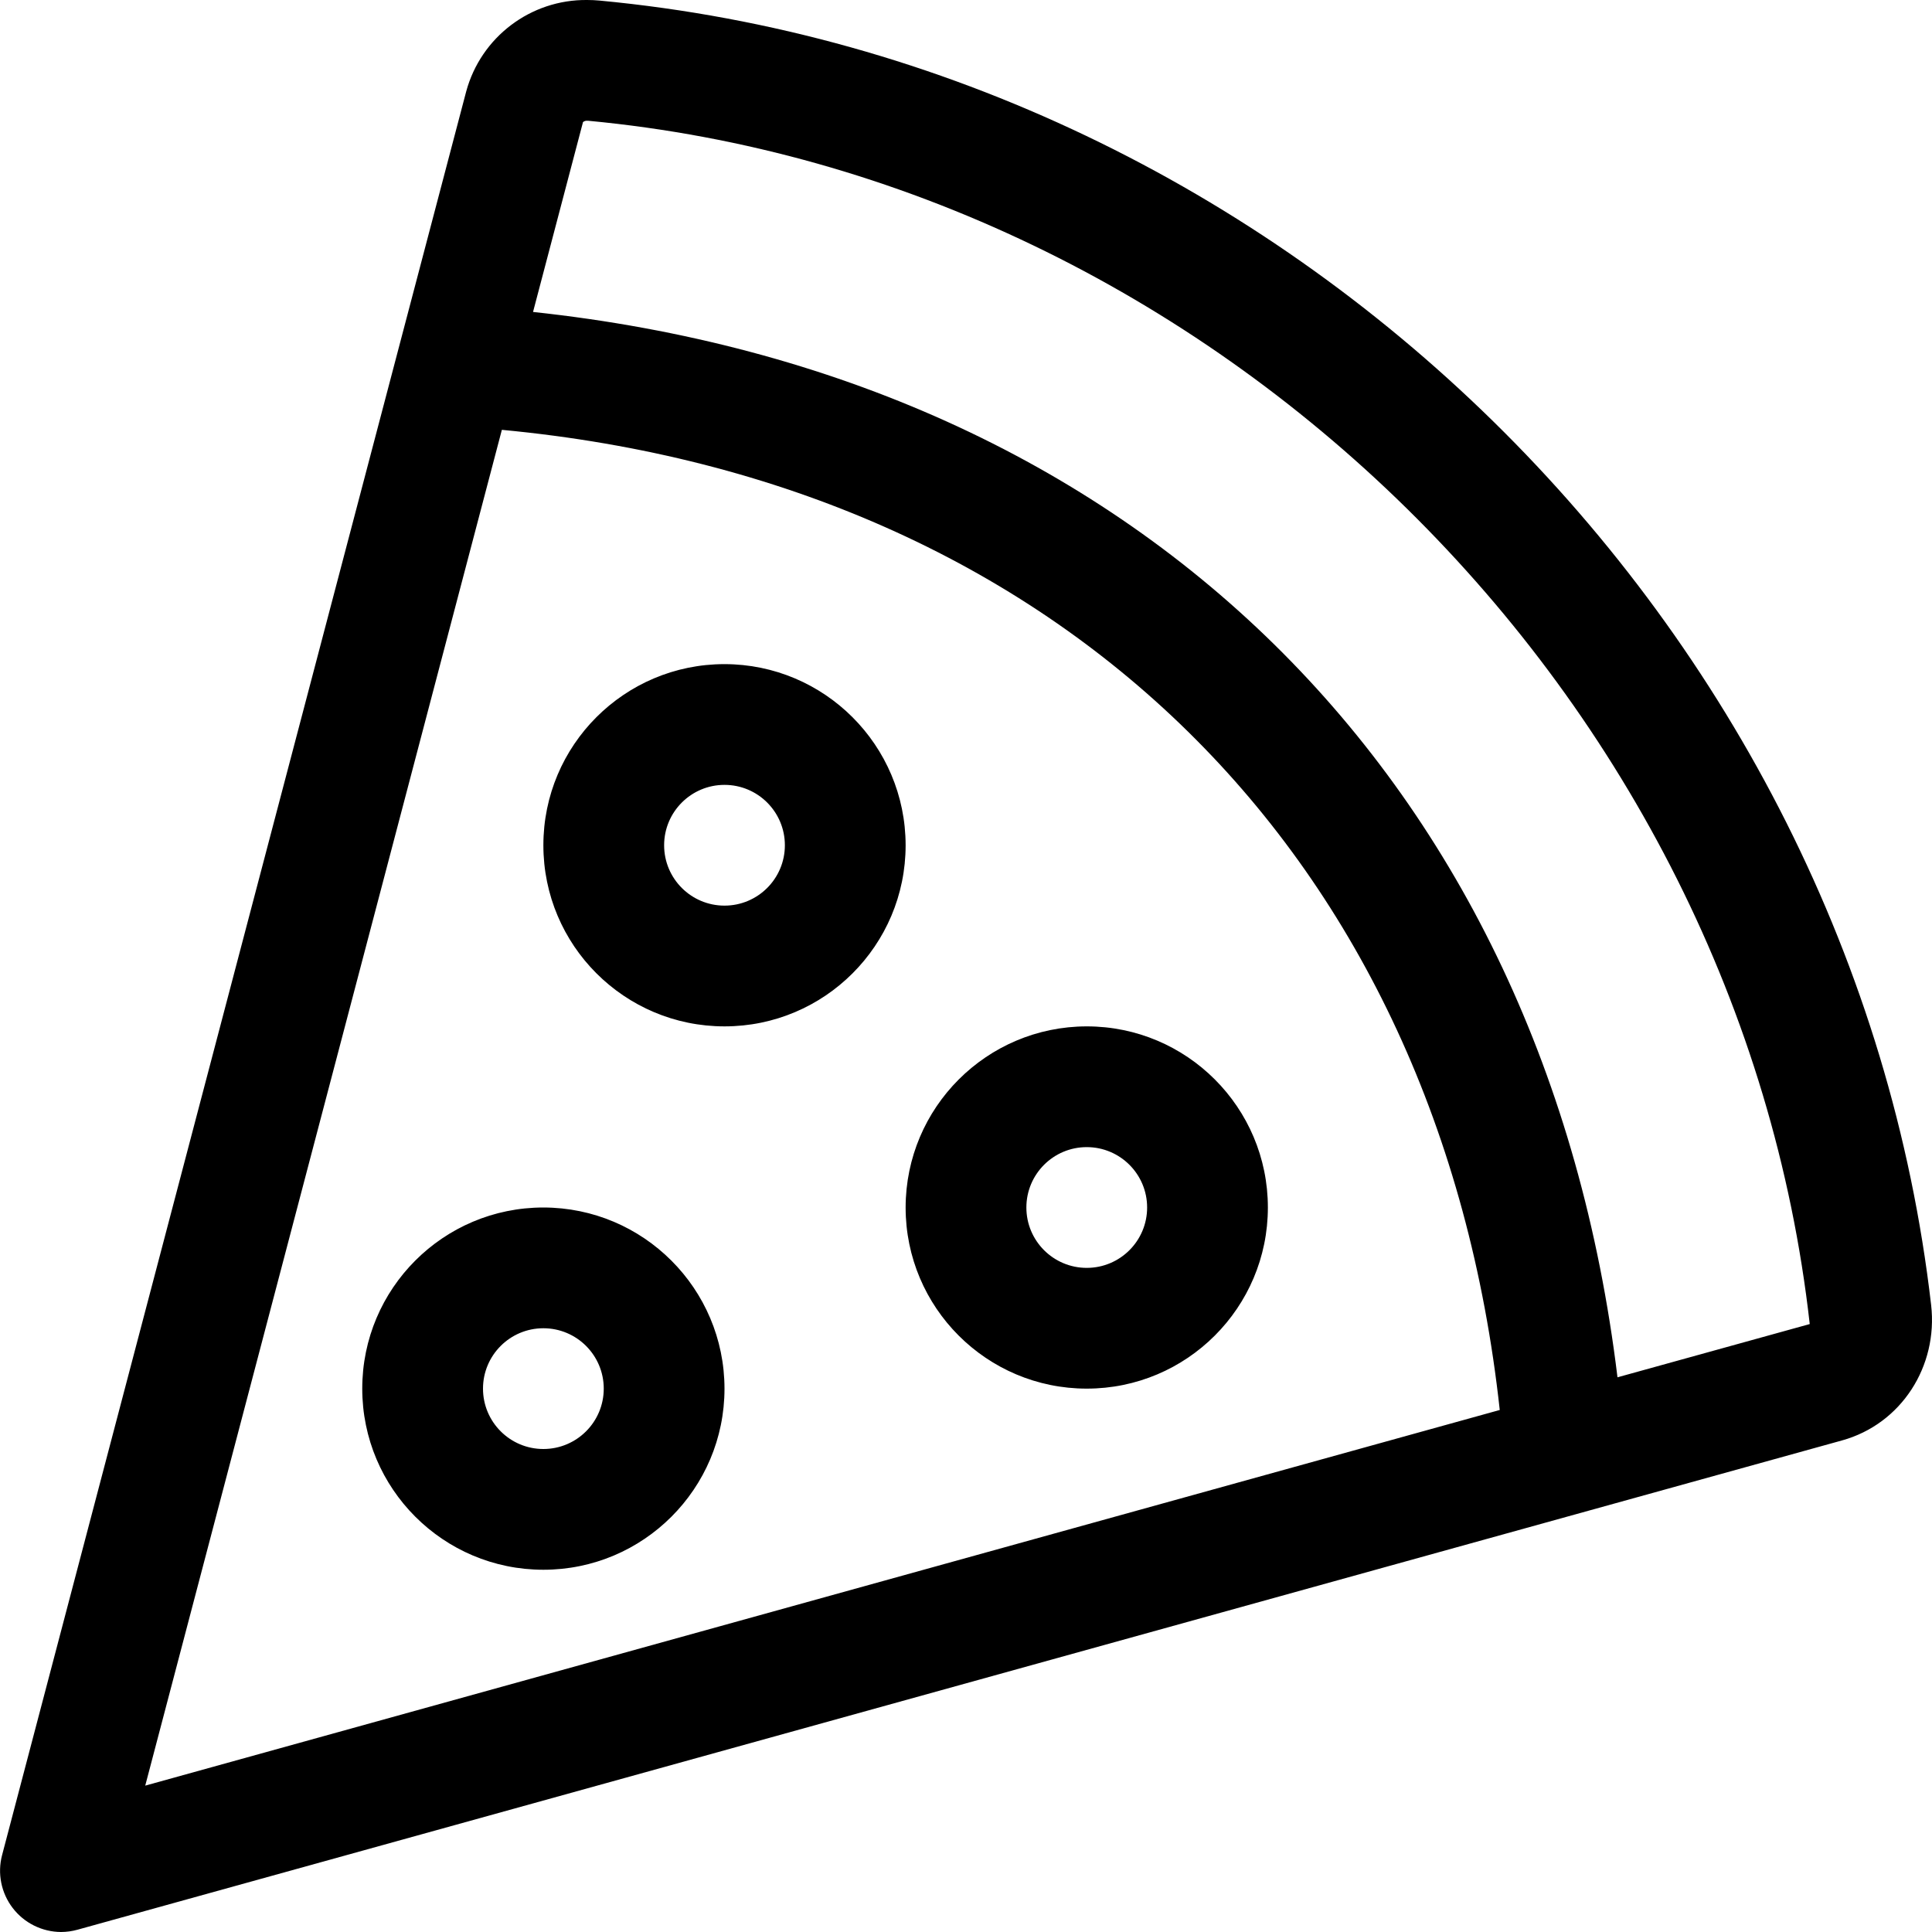
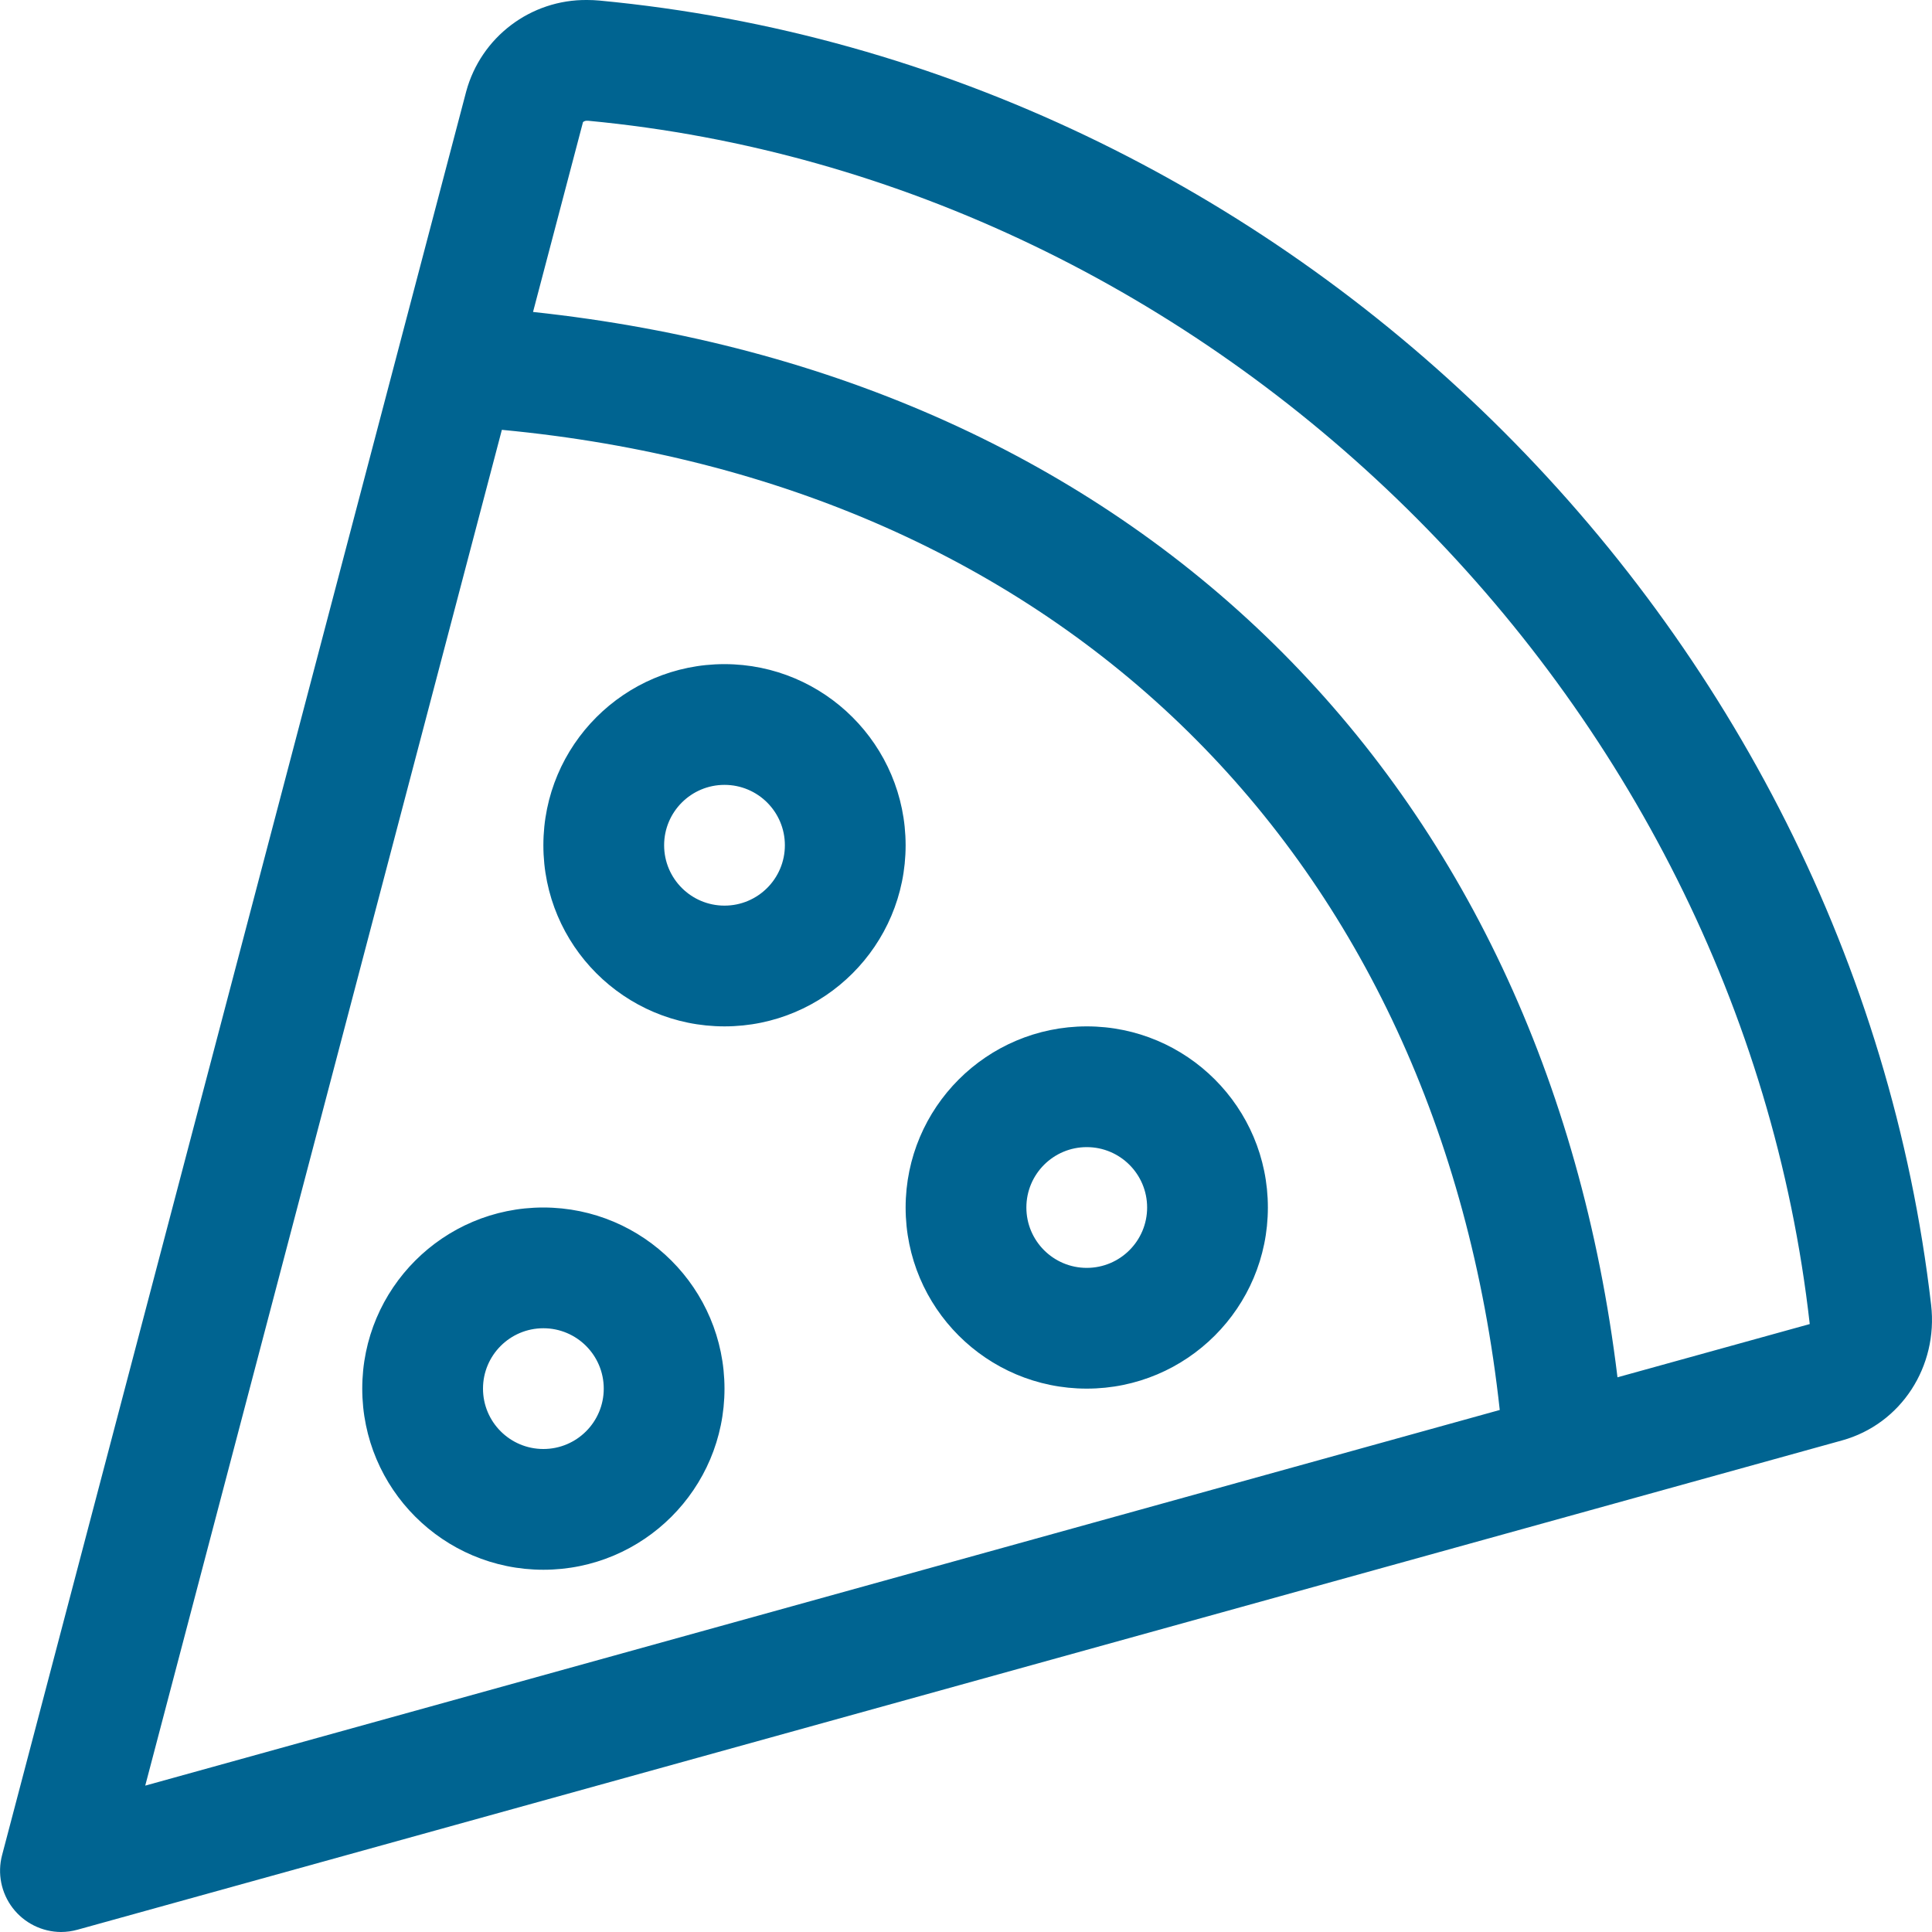
<svg xmlns="http://www.w3.org/2000/svg" aria-hidden="true" focusable="false" data-prefix="fal" data-icon="pizza-slice" role="img" viewBox="0 0 512 512" class="svg-inline--fa fa-pizza-slice fa-w-16 fa-3x">
-   <path fill="currentColor" d="M158.87.15c-1.09-.1-2.18-.15-3.26-.15a32.85 32.85 0 0 0-32.07 24.27L.55 491.63A16.24 16.24 0 0 0 16.15 512a16.54 16.54 0 0 0 4.4-.61l467.6-129.66c15.72-4.35 25.49-19.67 23.62-35.89C490.89 165.08 340.78 17.32 158.87.15zM38.49 473.21L133 113.91c148.3 14 248.38 112.63 264.45 259.75zM428.65 365C409.38 206.37 301.13 99.81 141.26 82.67l13.24-50.31a1.54 1.54 0 0 1 1.11-.36h.25c165.67 15.63 305 152.13 323.74 318.89zM192 176a48 48 0 1 0 48 48 48.05 48.05 0 0 0-48-48zm0 64a16 16 0 1 1 16-16 16 16 0 0 1-16 16zm-48 80a48 48 0 1 0 48 48 48.05 48.05 0 0 0-48-48zm0 64a16 16 0 1 1 16-16 16 16 0 0 1-16 16zm96-64a48 48 0 1 0 48-48 48.05 48.05 0 0 0-48 48zm64 0a16 16 0 1 1-16-16 16 16 0 0 1 16 16z" class="" />
+   <path fill="#006491" d="M158.87.15c-1.09-.1-2.18-.15-3.26-.15a32.85 32.85 0 0 0-32.07 24.27L.55 491.63A16.24 16.24 0 0 0 16.15 512a16.54 16.54 0 0 0 4.4-.61l467.6-129.66c15.72-4.35 25.49-19.67 23.62-35.89C490.89 165.08 340.78 17.32 158.87.15zM38.49 473.21L133 113.91c148.3 14 248.38 112.63 264.45 259.75zM428.65 365C409.38 206.37 301.13 99.81 141.26 82.67l13.24-50.31a1.54 1.54 0 0 1 1.11-.36h.25c165.67 15.63 305 152.13 323.74 318.89zM192 176a48 48 0 1 0 48 48 48.05 48.05 0 0 0-48-48zm0 64a16 16 0 1 1 16-16 16 16 0 0 1-16 16zm-48 80a48 48 0 1 0 48 48 48.05 48.05 0 0 0-48-48zm0 64a16 16 0 1 1 16-16 16 16 0 0 1-16 16zm96-64a48 48 0 1 0 48-48 48.05 48.05 0 0 0-48 48zm64 0a16 16 0 1 1-16-16 16 16 0 0 1 16 16z" class="" />
</svg>
